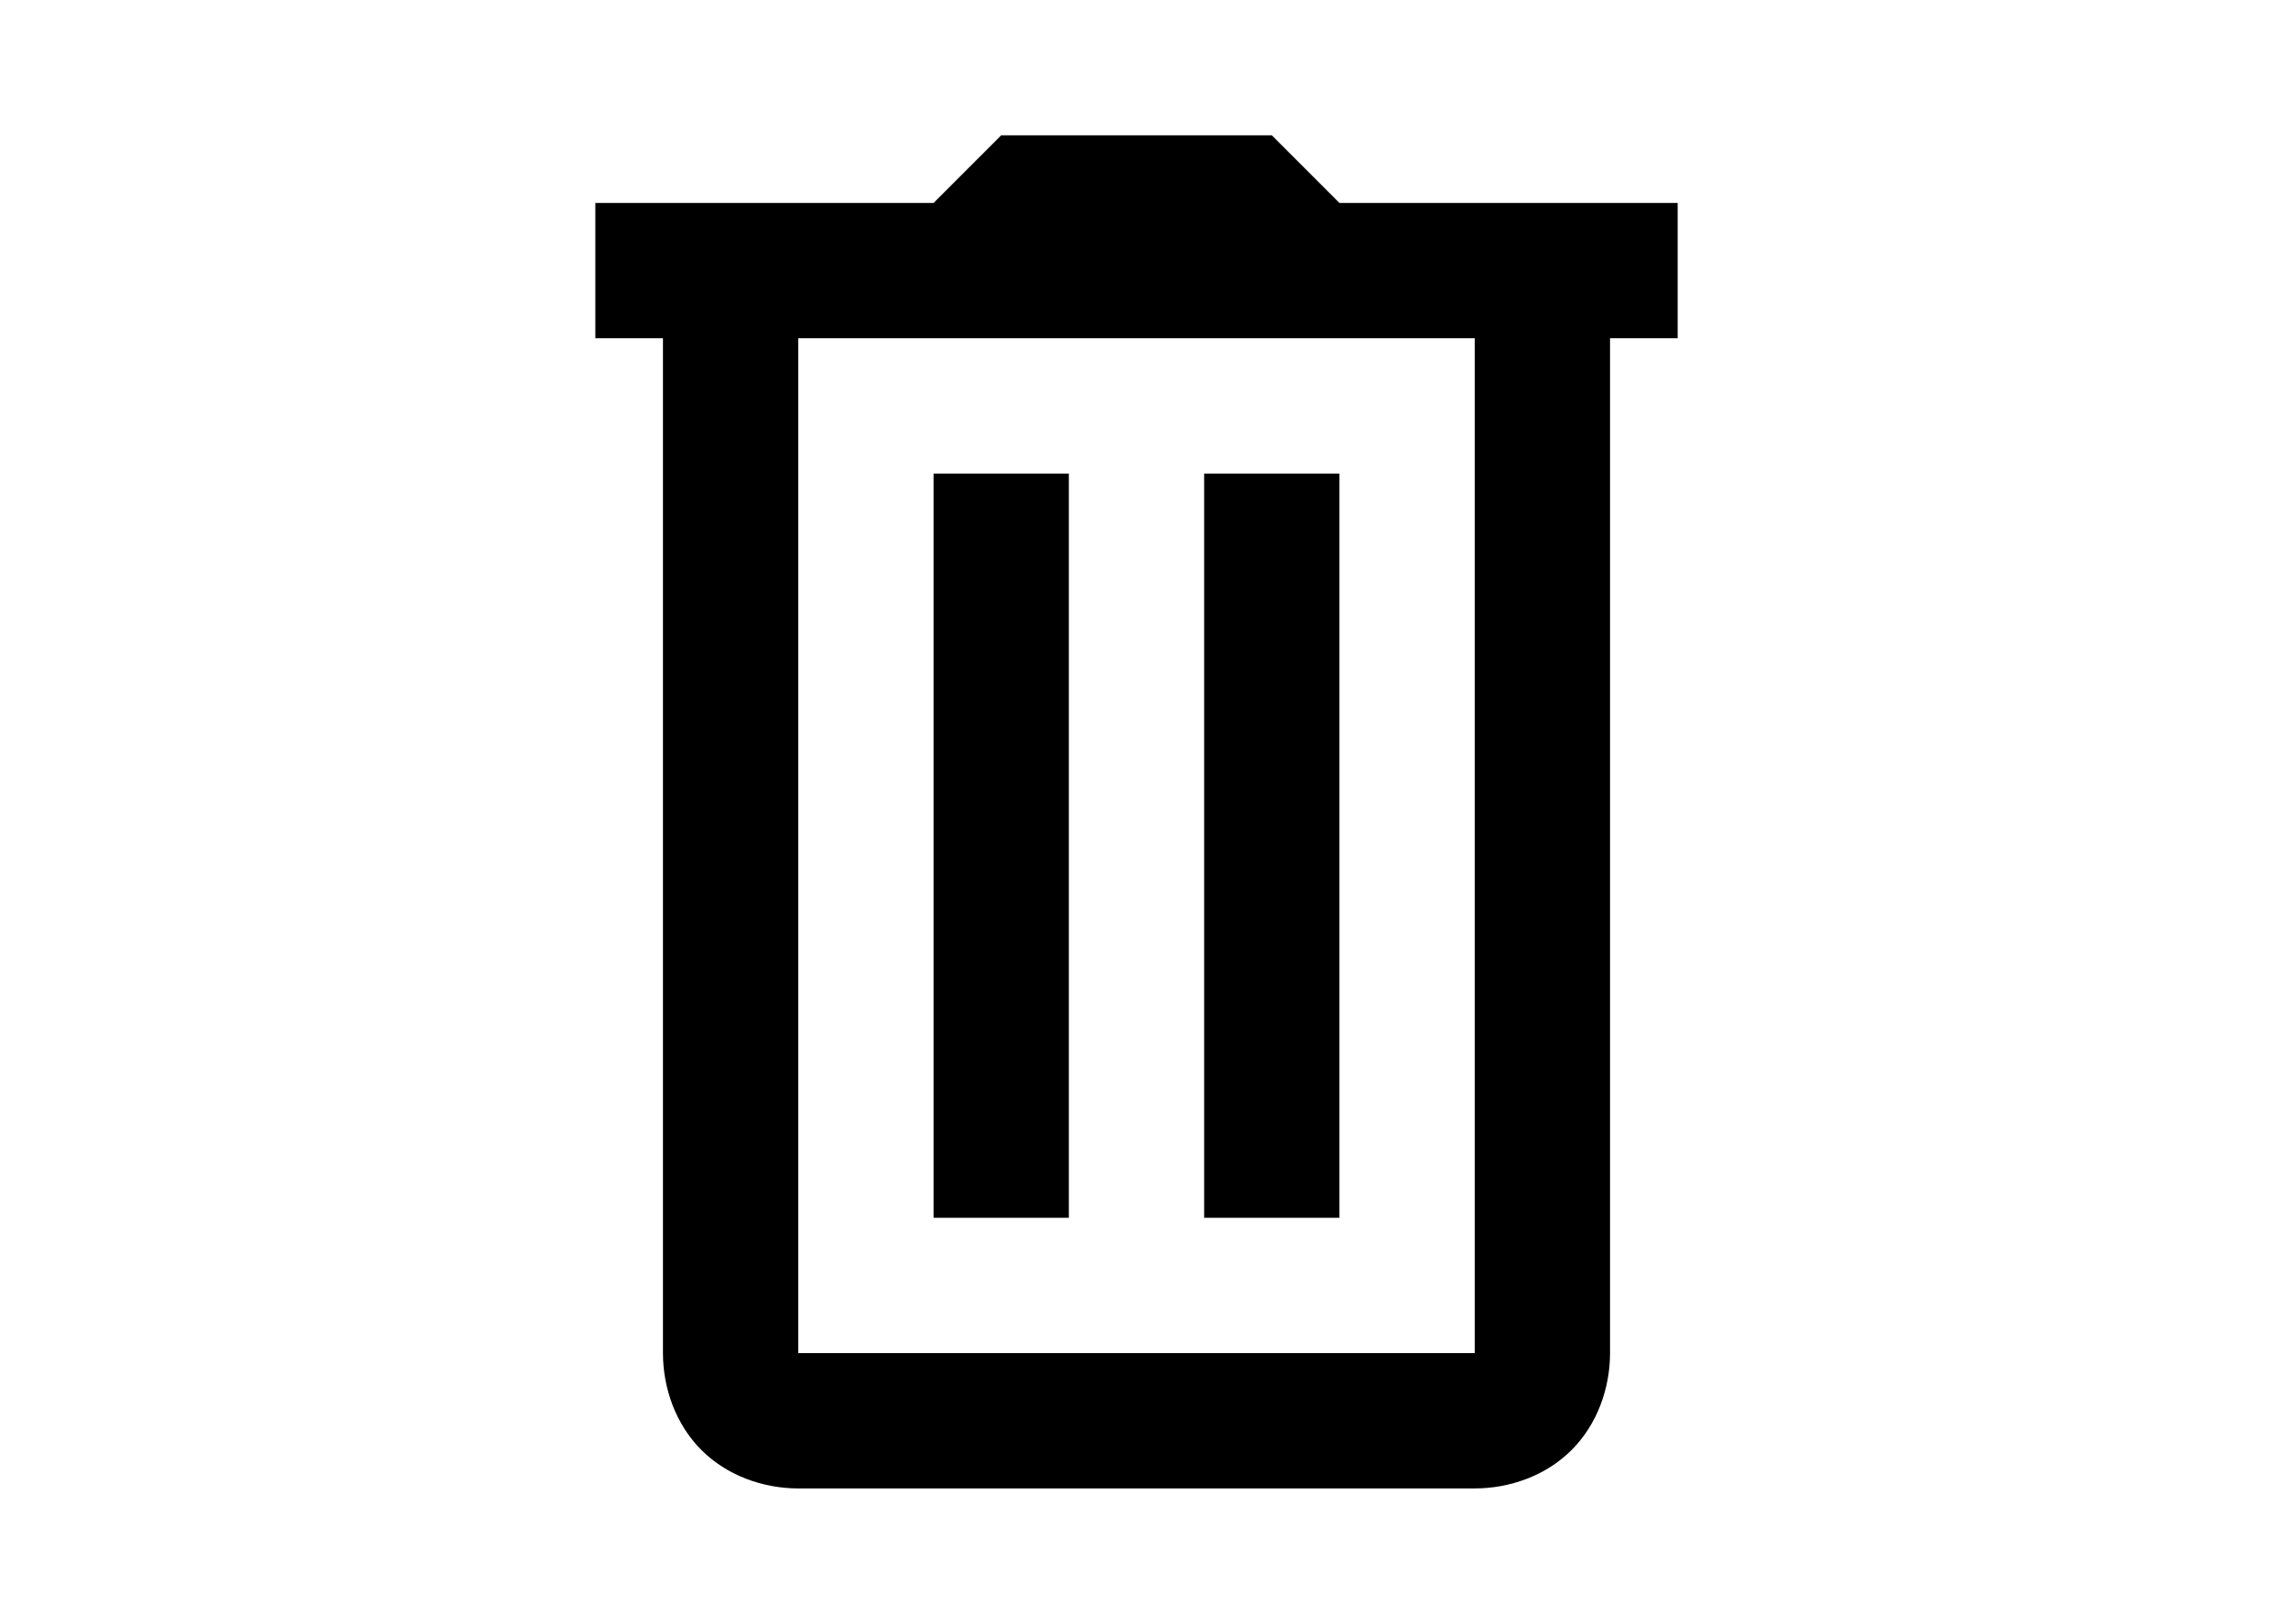
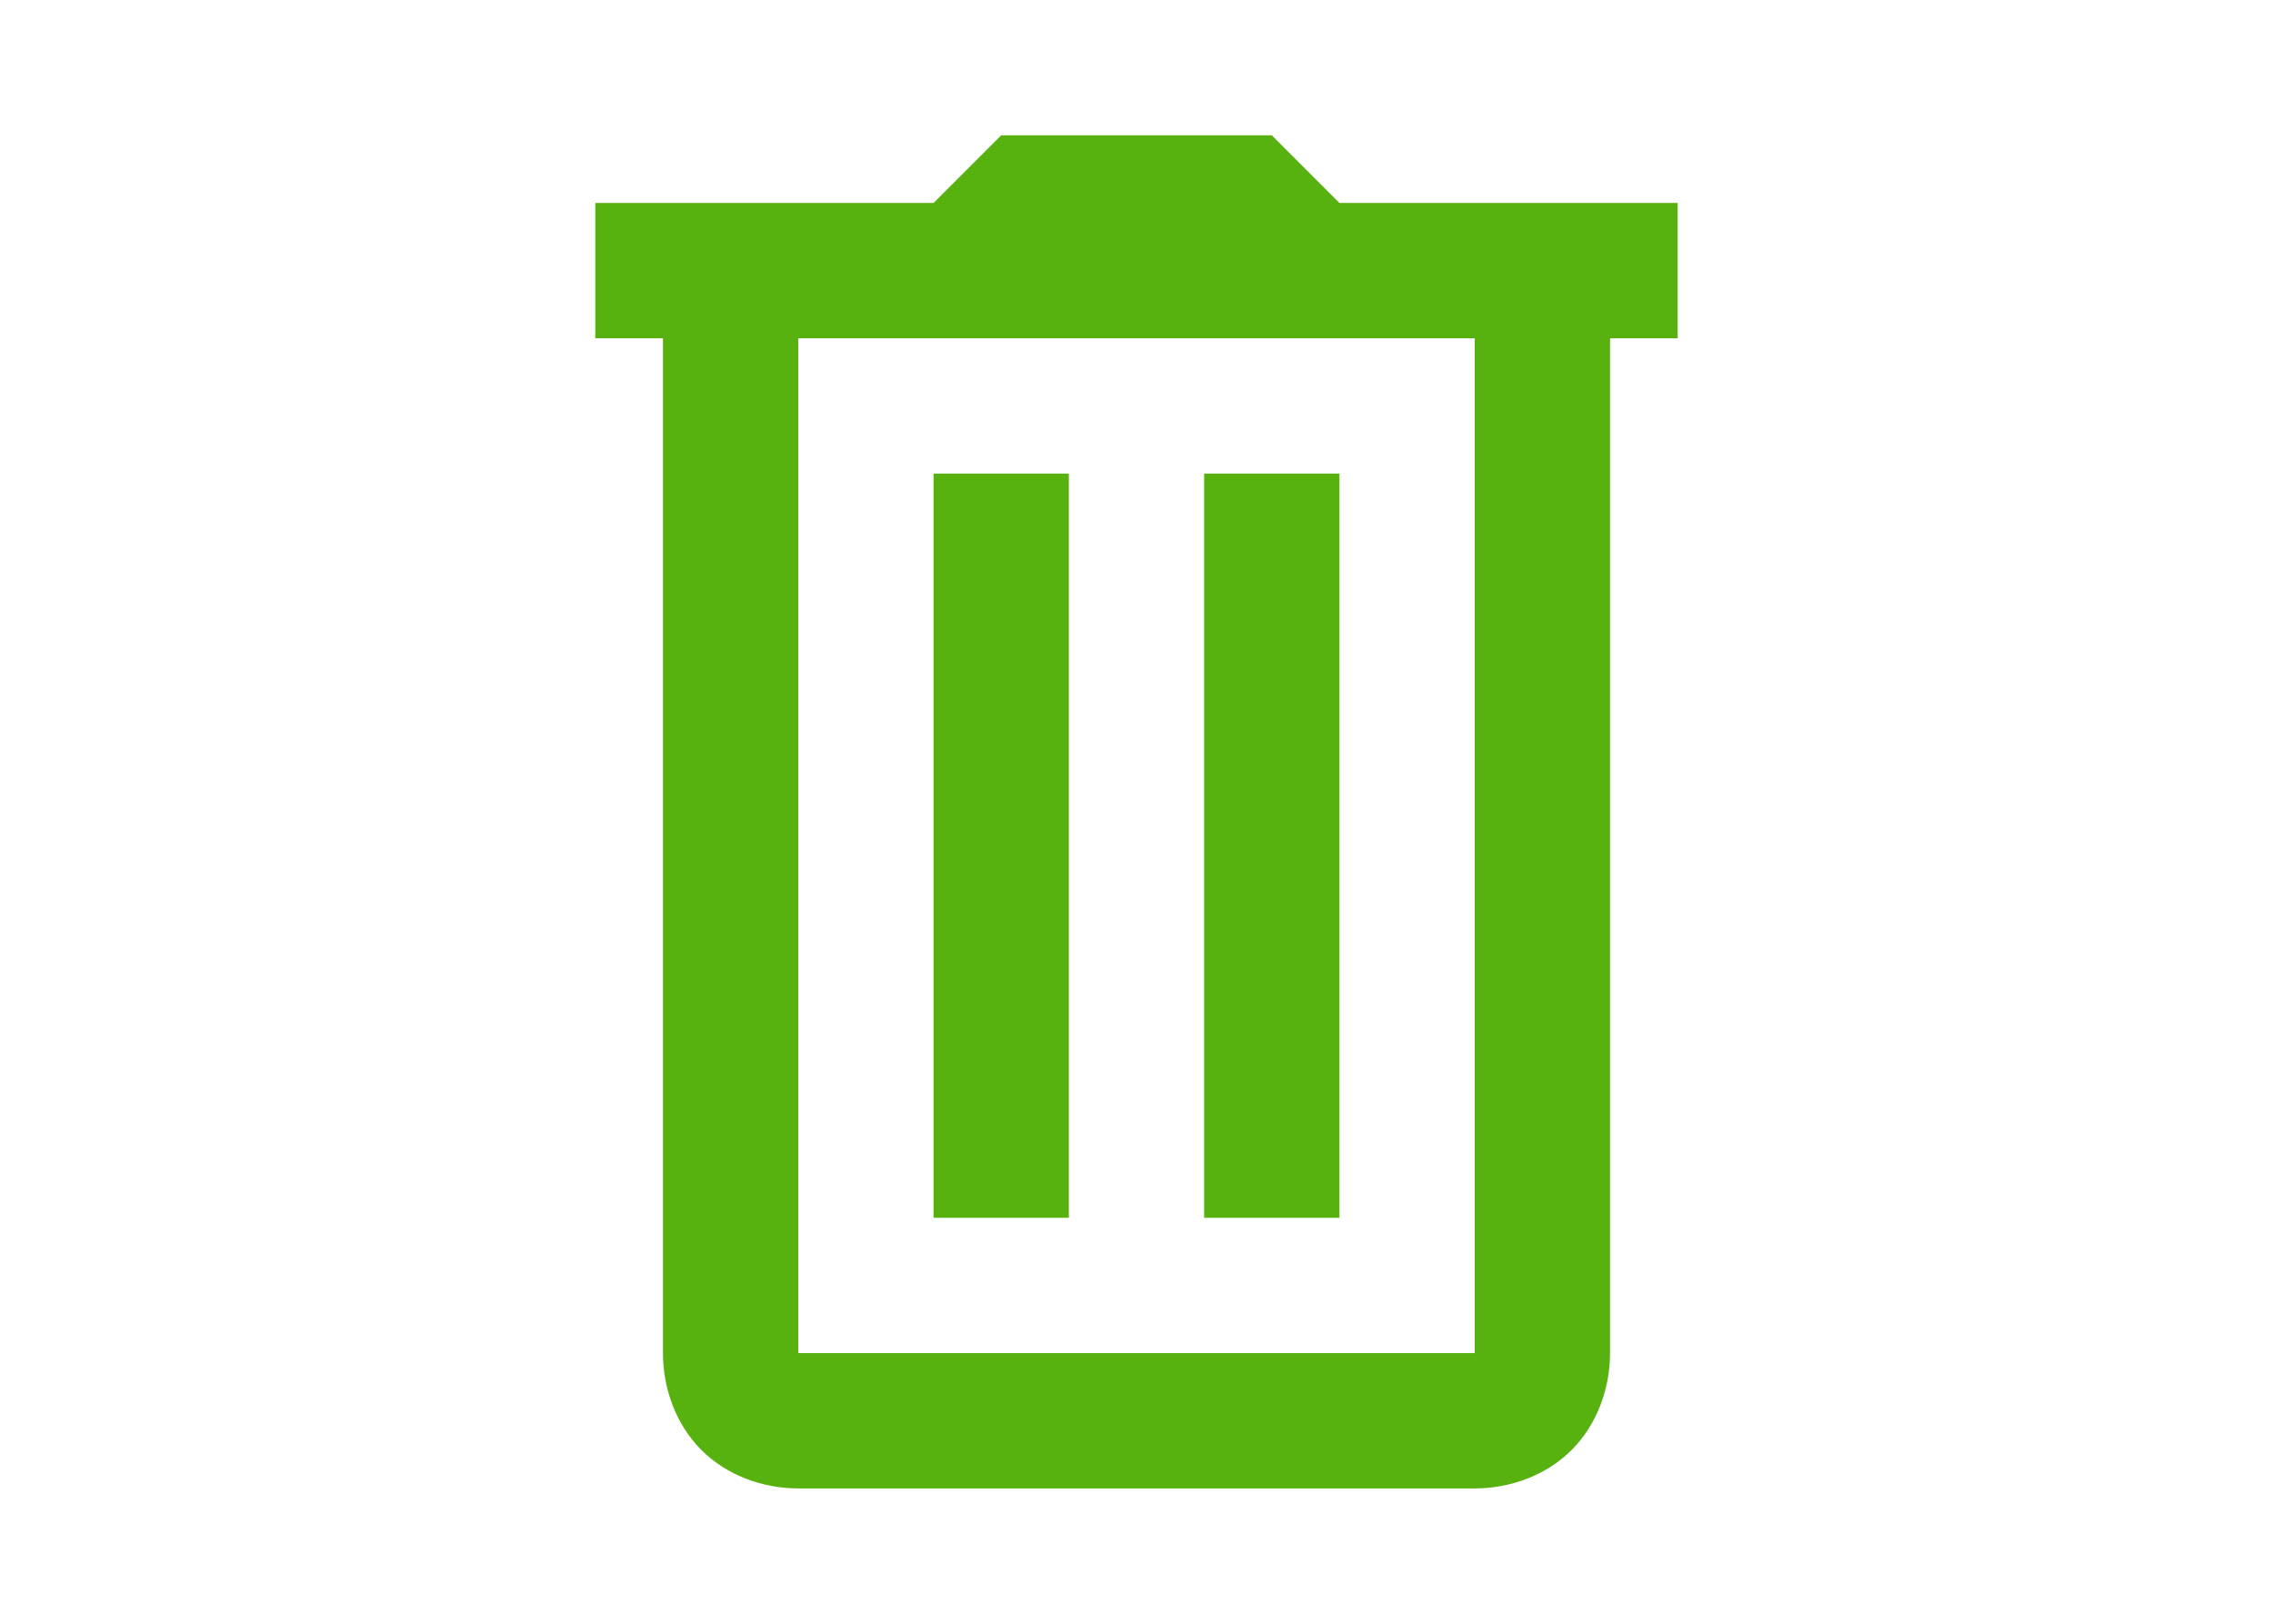
- <svg xmlns="http://www.w3.org/2000/svg" fill="#000000" viewBox="0 0 24 24" width="14px" height="10px">
+ <svg xmlns="http://www.w3.org/2000/svg" fill="#57b20f" viewBox="0 0 24 24" width="14px" height="10px" strok="#57b20f">
  <path d="M 10 2 L 9 3 L 4 3 L 4 5 L 5 5 L 5 20 C 5 20.522 5.191 21.055 5.568 21.432 C 5.945 21.809 6.478 22 7 22 L 17 22 C 17.522 22 18.055 21.809 18.432 21.432 C 18.809 21.055 19 20.522 19 20 L 19 5 L 20 5 L 20 3 L 15 3 L 14 2 L 10 2 z M 7 5 L 17 5 L 17 20 L 7 20 L 7 5 z M 9 7 L 9 18 L 11 18 L 11 7 L 9 7 z M 13 7 L 13 18 L 15 18 L 15 7 L 13 7 z" />
</svg>
